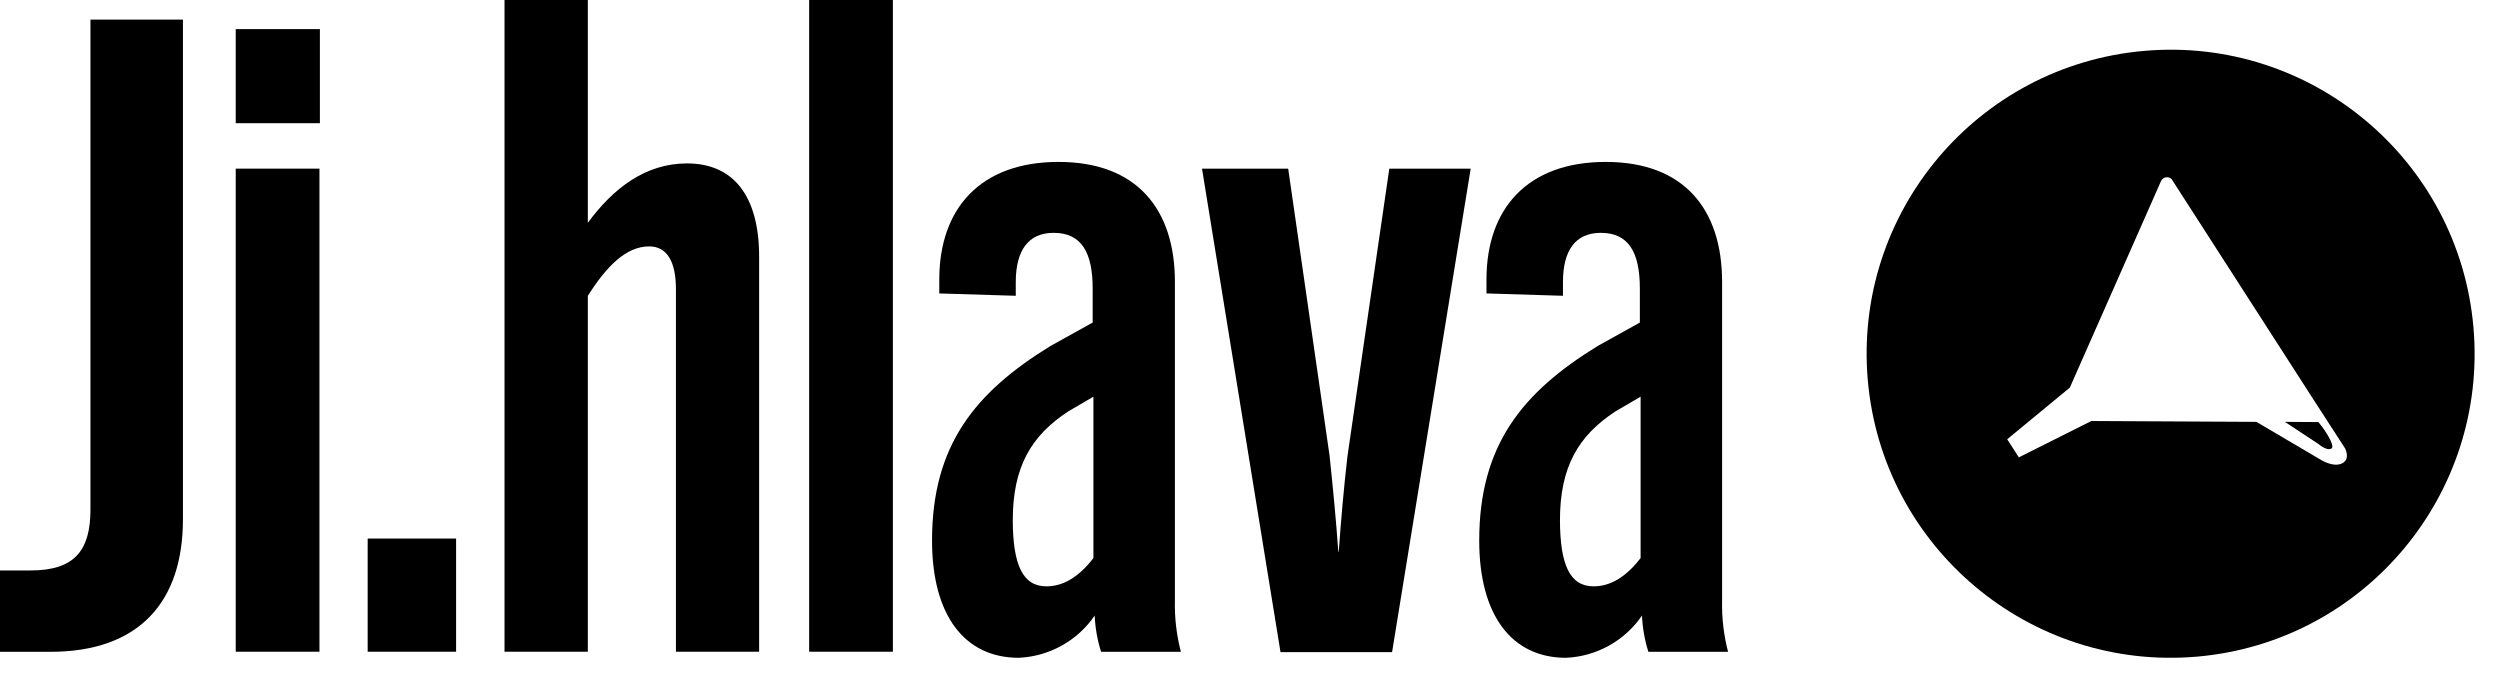
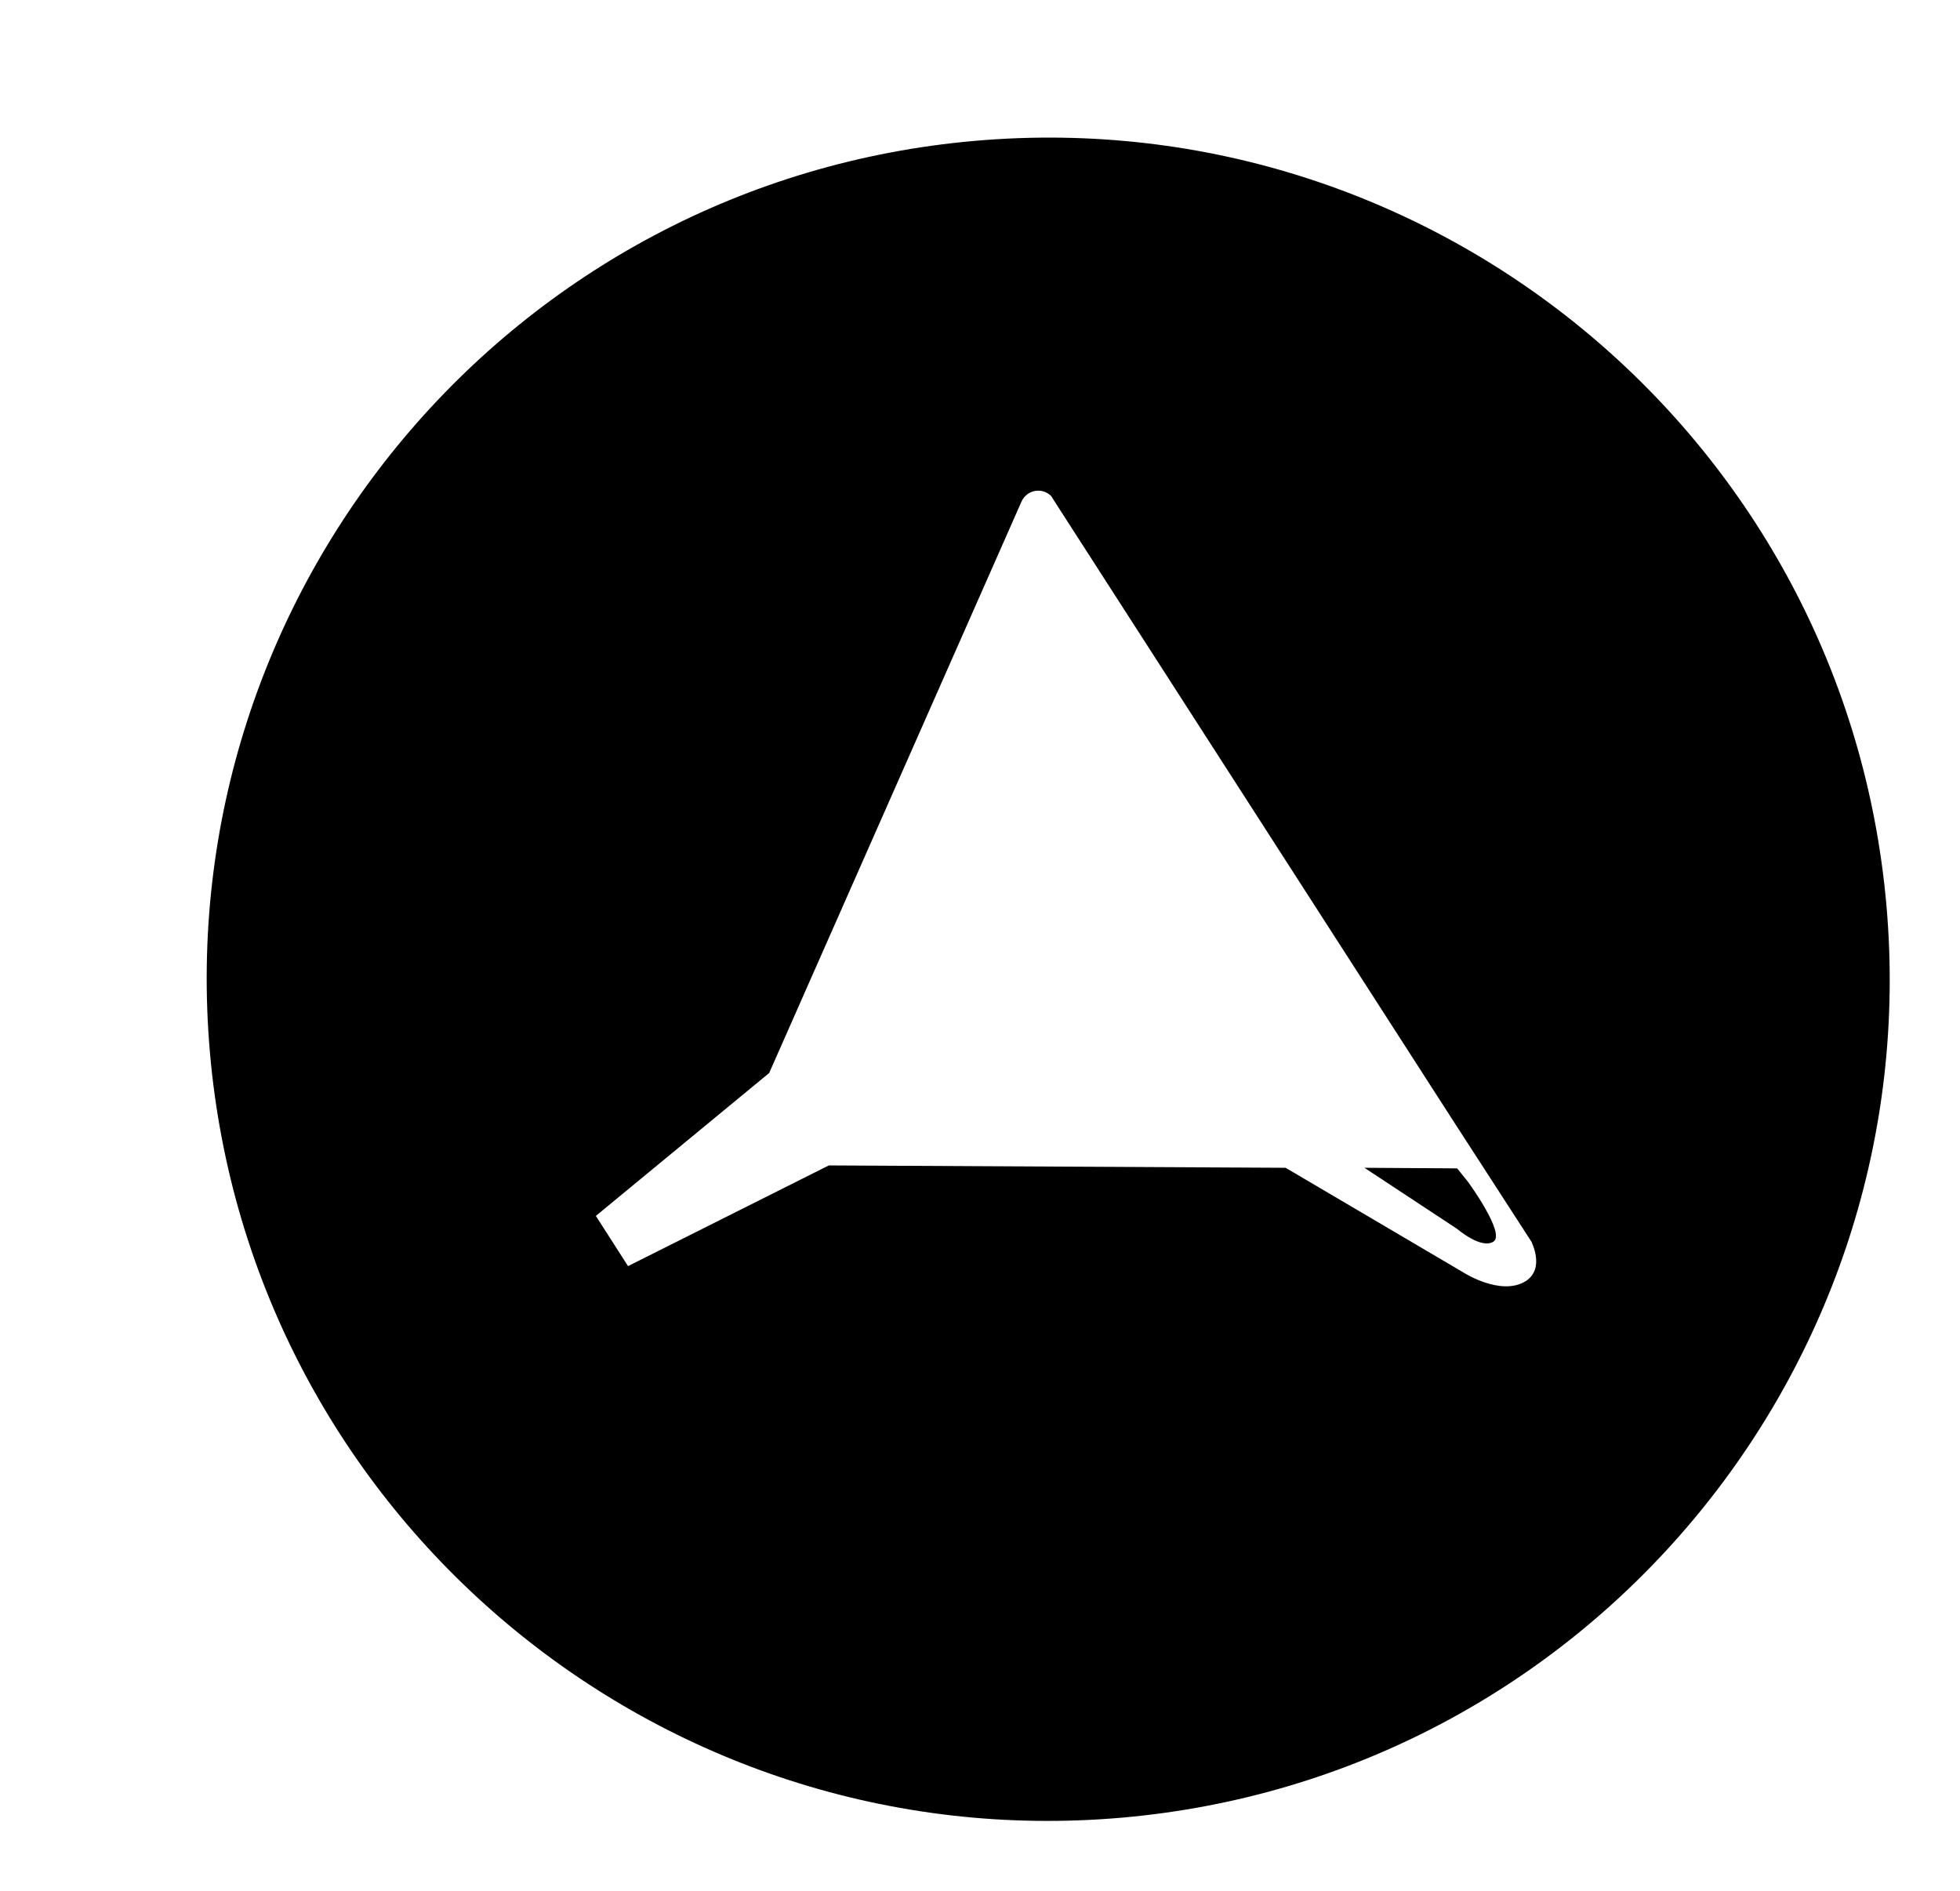
- <svg xmlns="http://www.w3.org/2000/svg" viewBox="0 0 234.38 64.04">
+ <svg xmlns="http://www.w3.org/2000/svg" viewBox="168 0 66.38 64.04">
  <g id="circ">
    <path d="M217.35,39.57l-3.14-0.02l3.14,2.07c0,0,0.81,0.7,1.23,0.43s-0.86-2.02-0.86-2.02L217.35,39.57z" />
    <path d="M231.89,30.68C230.52,15,216.7,3.4,201.02,4.77s-27.28,15.2-25.91,30.88s15.2,27.28,30.88,25.91S233.26,46.36,231.89,30.68z M219.67,43.39c-0.84,0.52-2.1-0.29-2.1-0.29l-6.03-3.55l-15.47-0.08l-6.8,3.41l-1.09-1.7l5.87-4.84L202.59,17c0.05-0.12,0.13-0.21,0.23-0.28c0.25-0.16,0.57-0.13,0.78,0.08l0,0l0.14,0.22l13.49,20.96l2.64,4.08C219.86,42.06,220.34,42.96,219.67,43.39z" />
  </g>
  <g>
    <path id="Path_66" d="M0,53.48h2.88c4.11,0,5.6-1.87,5.6-5.71V1.84h8.67V48.7c0,7.66-4.04,12.41-12.44,12.41H0V53.48z" />
    <path id="Path_67" d="M22.1,2.73h7.89v8.82H22.1V2.73z M22.1,15.81h7.85V61.1H22.1V15.81z" />
    <rect x="34.47" y="50.49" width="8.29" height="10.61" />
    <path id="Path_68" d="M47.3,0h7.81v20.89c2.39-3.25,5.41-5.57,9.3-5.57c4.37,0,6.76,3.07,6.76,8.75V61.1h-7.8v-34c0-2.54-0.82-4-2.51-4c-2.13,0-3.96,1.8-5.75,4.64V61.1H47.3V0z" />
    <rect x="75.86" y="0" width="7.85" height="61.1" />
    <path id="Path_69" d="M87.38,50.68c0-8.94,4.04-13.9,11.1-18.24l3.96-2.2v-3.18c0-3.4-1.05-5.23-3.66-5.23c-2.35,0-3.55,1.61-3.55,4.63v1.27l-7.17-0.22v-1.31c0-6.61,3.81-11.02,11.18-11.02c7.32,0,10.91,4.41,10.91,11.25v29.86c-0.04,1.62,0.15,3.24,0.56,4.82h-7.48c-0.35-1.1-0.55-2.24-0.6-3.4c-1.62,2.37-4.27,3.84-7.14,3.96C90.44,61.66,87.38,57.7,87.38,50.68 M98.1,54.97c1.57,0,3.03-0.86,4.41-2.65V37.19l-2.36,1.38c-3.48,2.28-5.2,5.2-5.2,10.2C94.96,52.91,95.86,54.97,98.1,54.97" />
    <path id="Path_70" d="M112.69,15.81h8.08l3.88,26.91c0.31,2.95,0.6,5.94,0.82,9h0.04c0.22-3.07,0.48-6.02,0.82-8.97l3.92-26.94h7.63l-7.37,45.33h-10.46L112.69,15.81z" />
    <path id="Path_71" d="M138.68,50.68c0-8.94,4.04-13.9,11.1-18.24l3.96-2.2v-3.18c0-3.4-1.05-5.23-3.66-5.23c-2.36,0-3.55,1.61-3.55,4.63v1.27l-7.17-0.22v-1.31c0-6.61,3.81-11.02,11.18-11.02c7.32,0,10.91,4.41,10.91,11.25v29.86c-0.04,1.62,0.15,3.24,0.56,4.82h-7.47c-0.35-1.1-0.55-2.24-0.6-3.4c-1.62,2.37-4.27,3.84-7.14,3.96C141.74,61.66,138.68,57.7,138.68,50.68 M149.4,54.97c1.57,0,3.03-0.86,4.41-2.65V37.19l-2.36,1.38c-3.48,2.28-5.2,5.2-5.2,10.2C146.26,52.91,147.16,54.97,149.4,54.97" />
  </g>
</svg>
